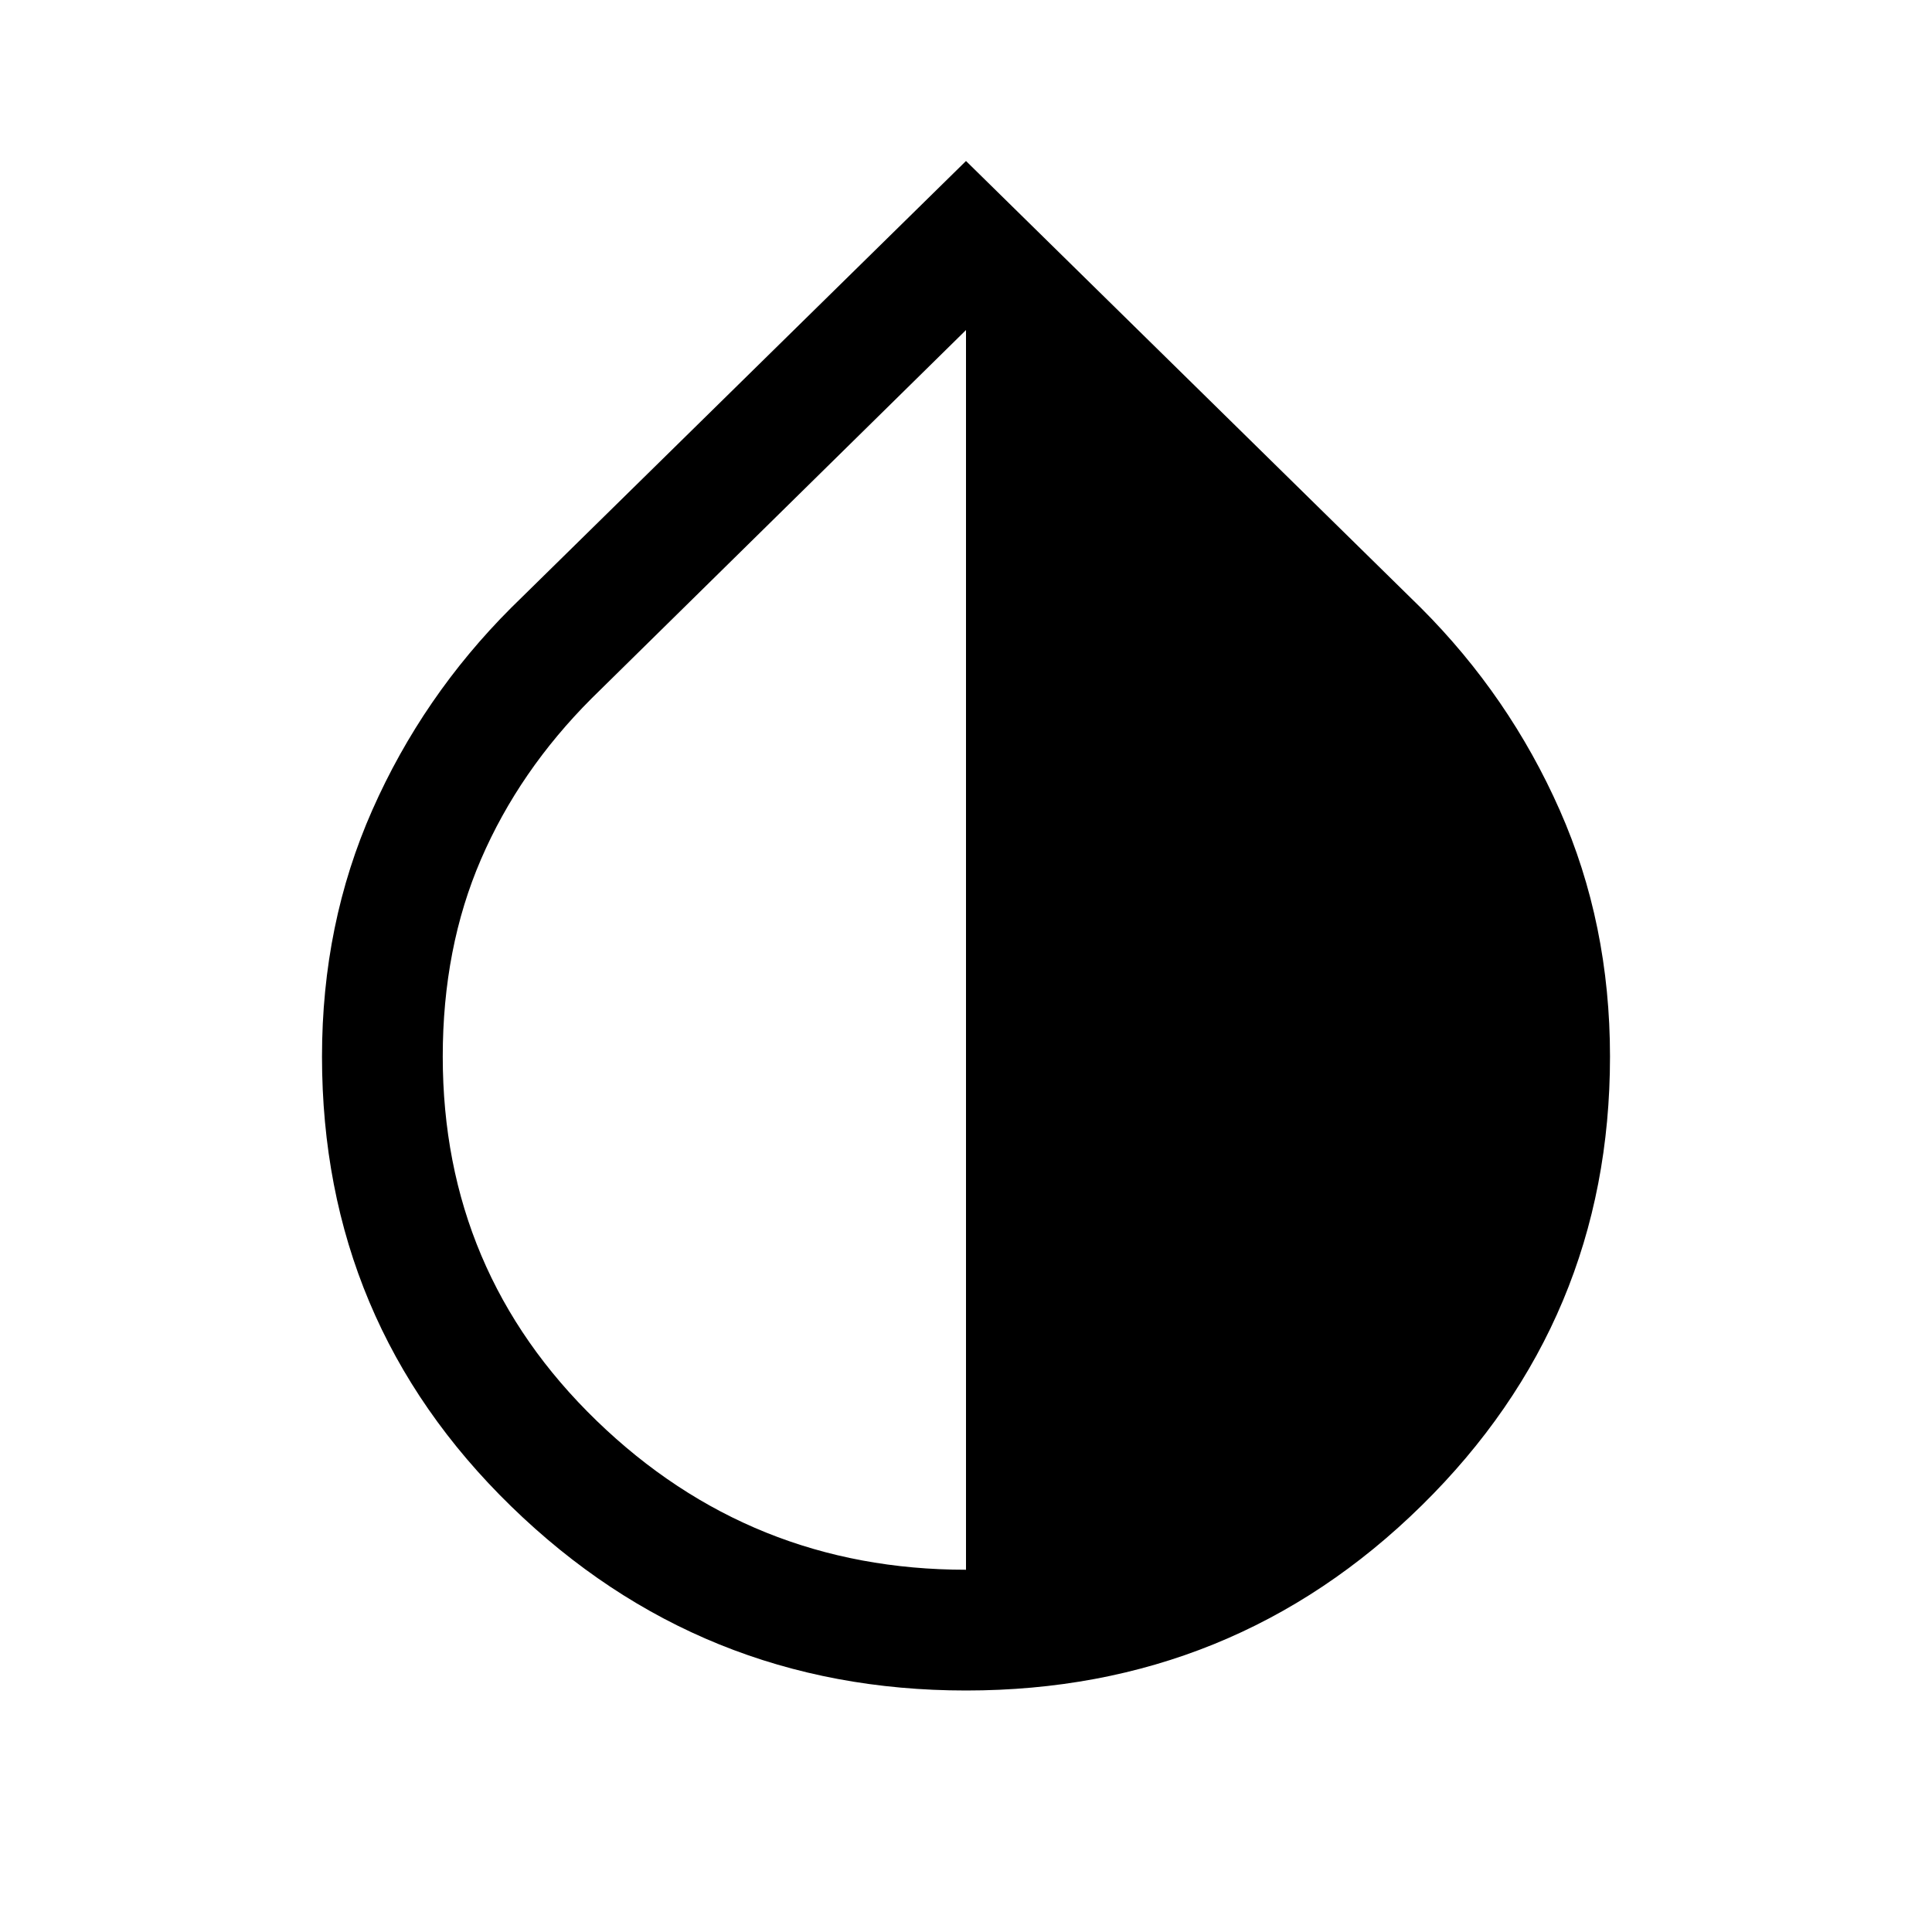
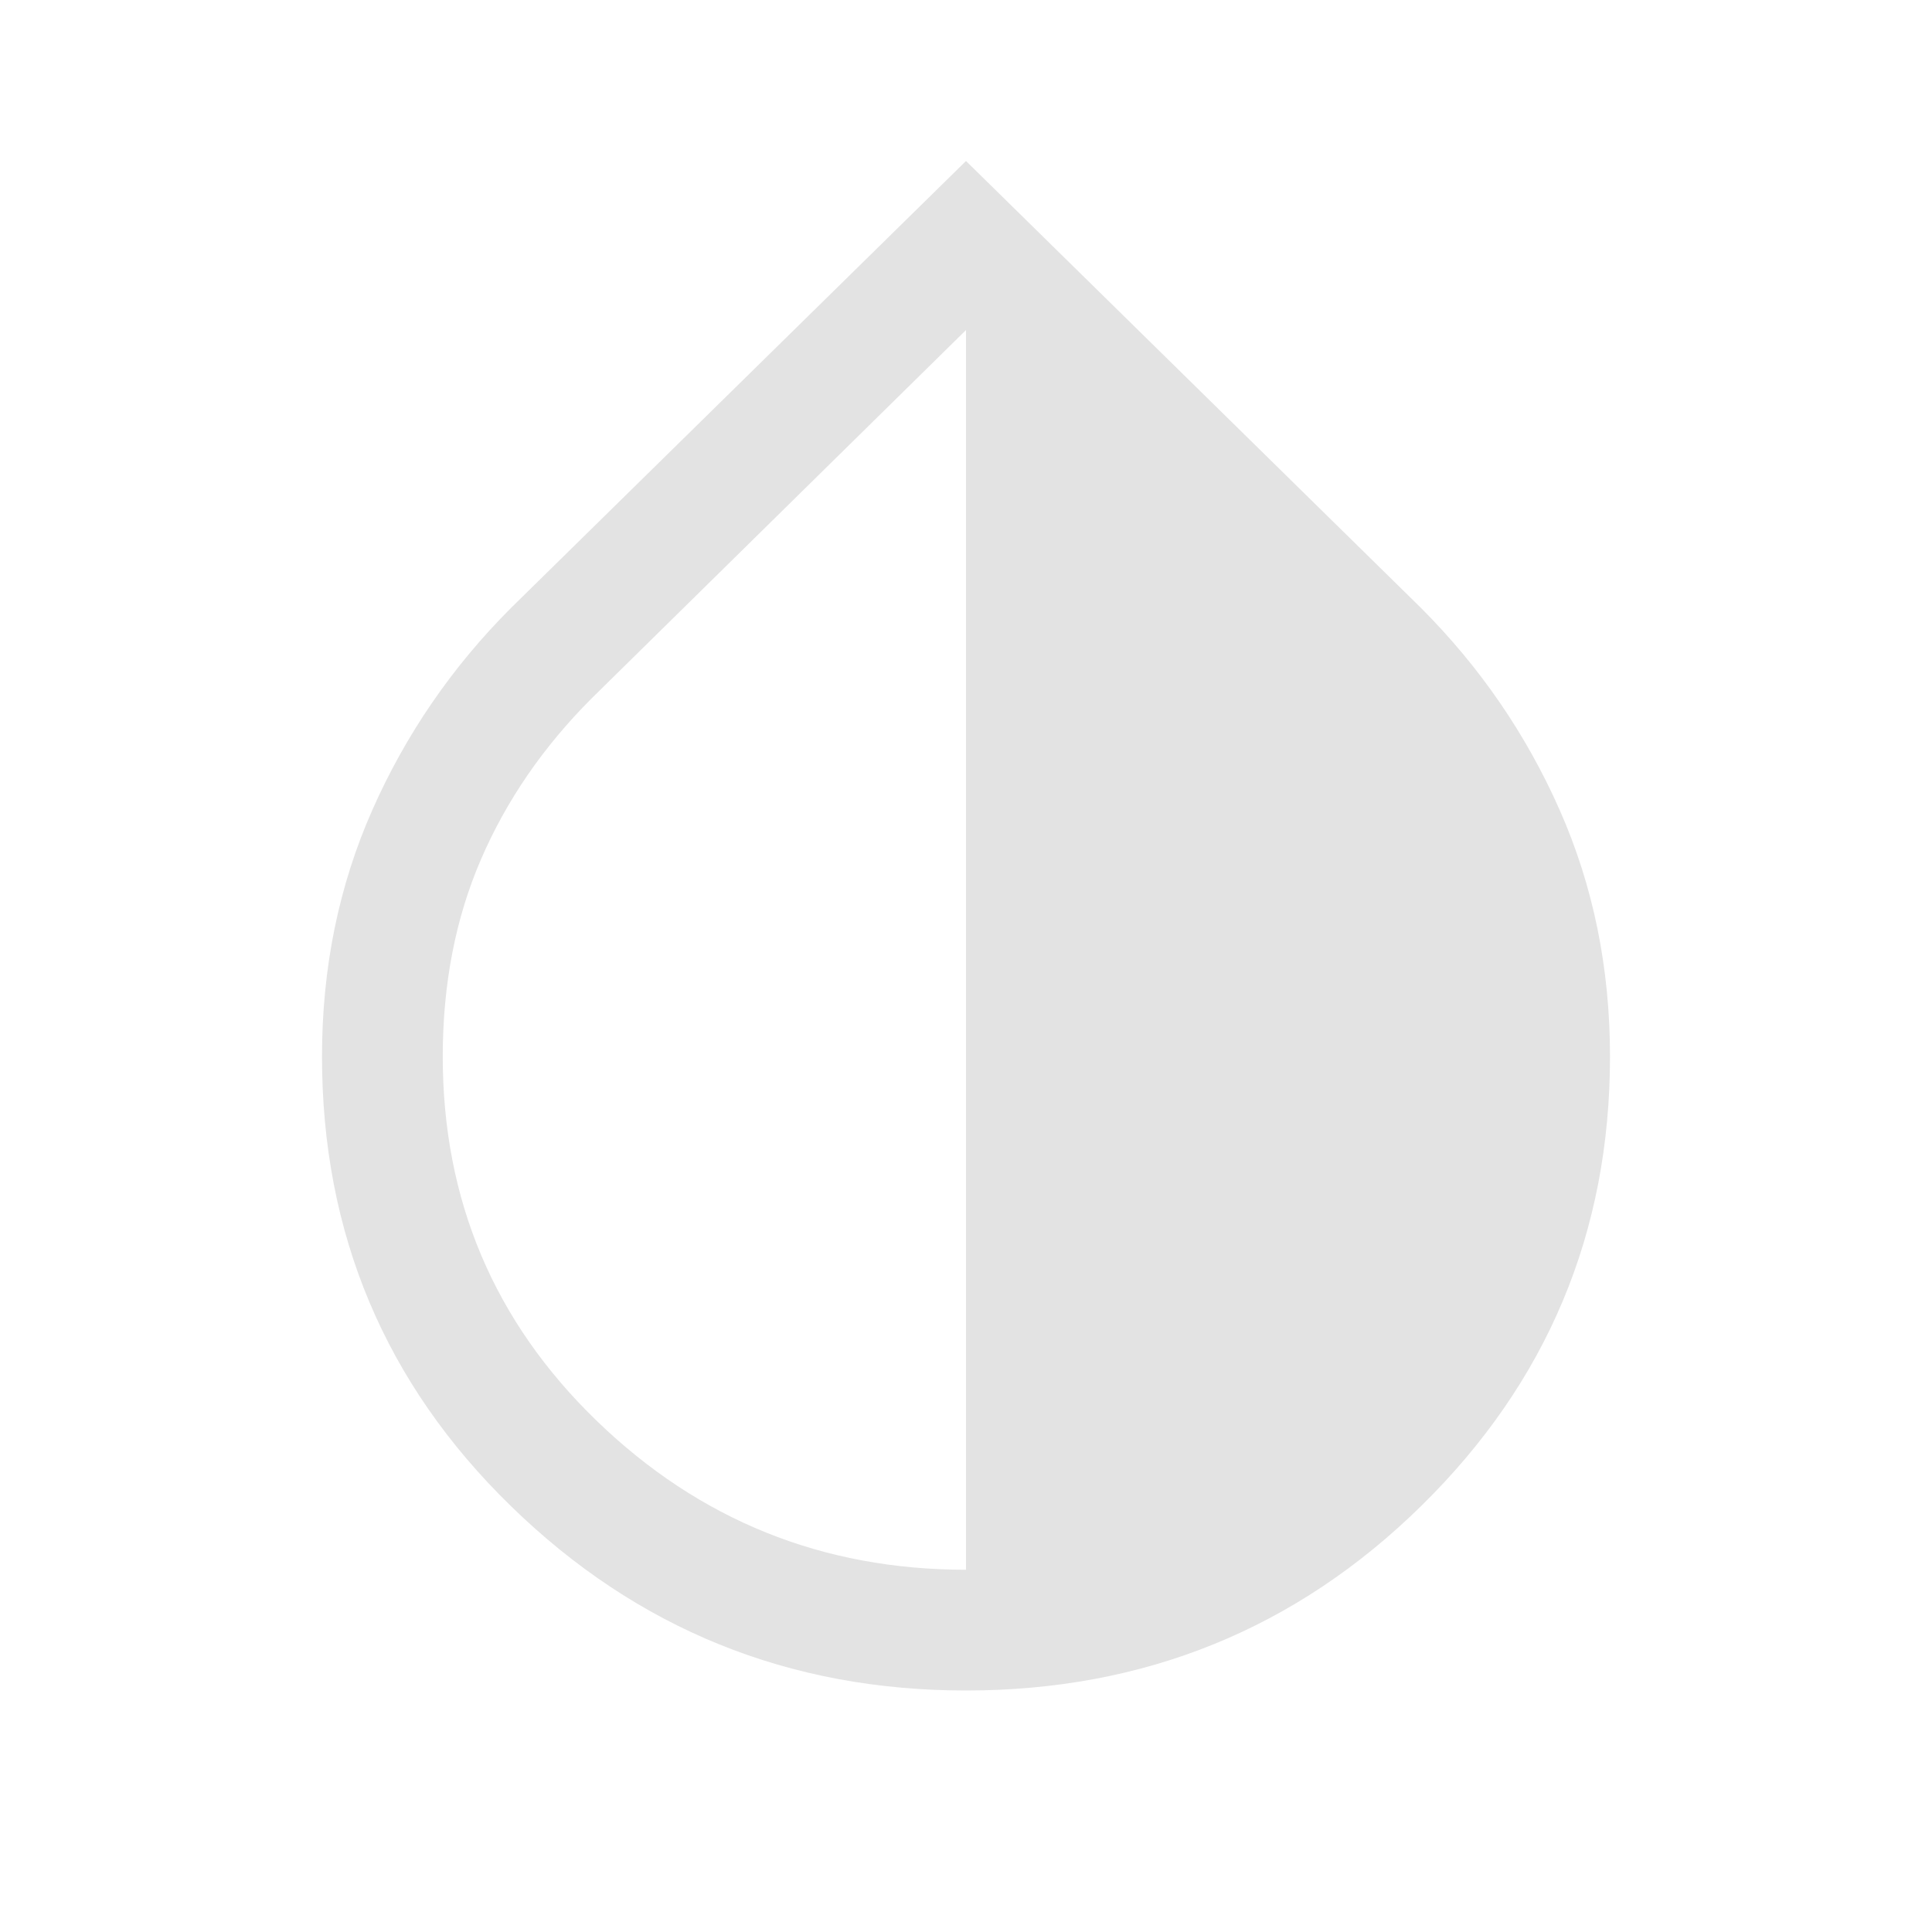
<svg xmlns="http://www.w3.org/2000/svg" viewBox="0 0 960 960" width="48" height="48">
-   <path d="M480,840q-132,0 -226,-91.5T160,525q0,-66 25,-122.5T254,302l226,-222 226,222q44,44 69,100.5T800,525q0,131 -93.5,223T480,840ZM480,780v-616L294,347q-36,36 -55,80t-19,98q0,107 76.5,181T480,780Z" fill="#000000" />
+   <path d="M480,840q-132,0 -226,-91.5T160,525q0,-66 25,-122.5T254,302l226,-222 226,222q44,44 69,100.5T800,525q0,131 -93.5,223T480,840ZM480,780v-616L294,347q-36,36 -55,80t-19,98q0,107 76.5,181T480,780Z" fill="#e3e3e3" />
</svg>
